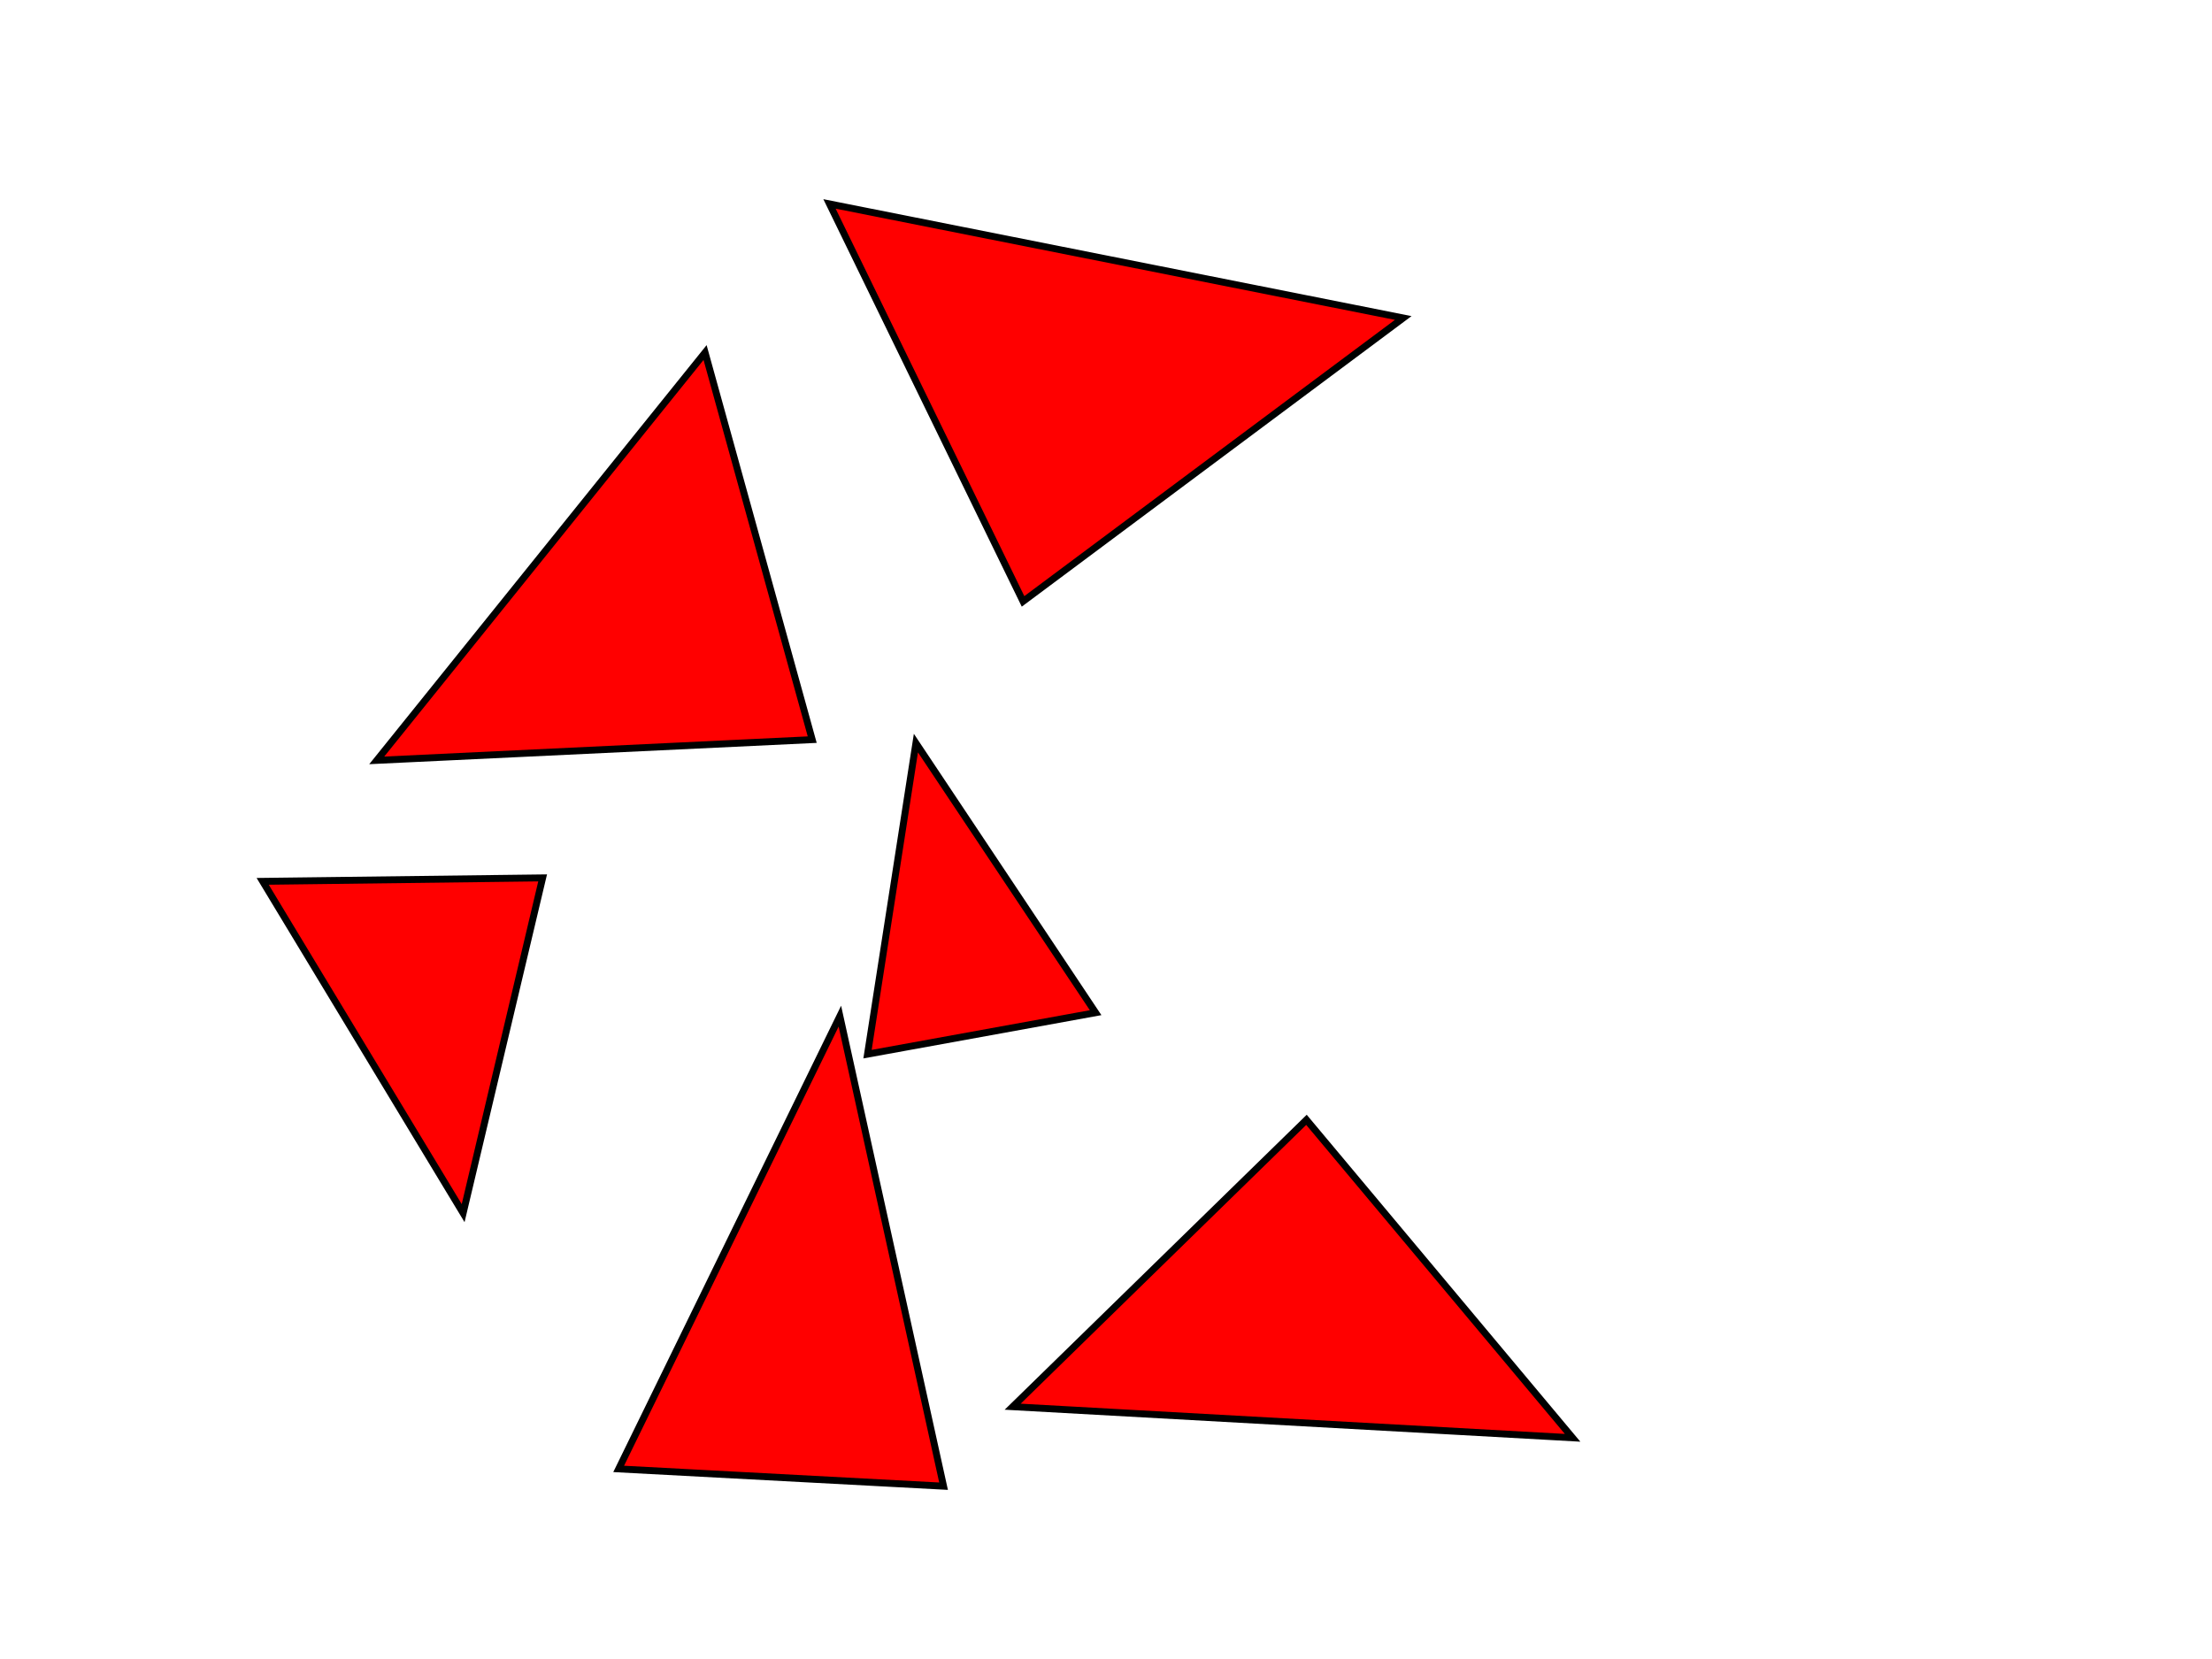
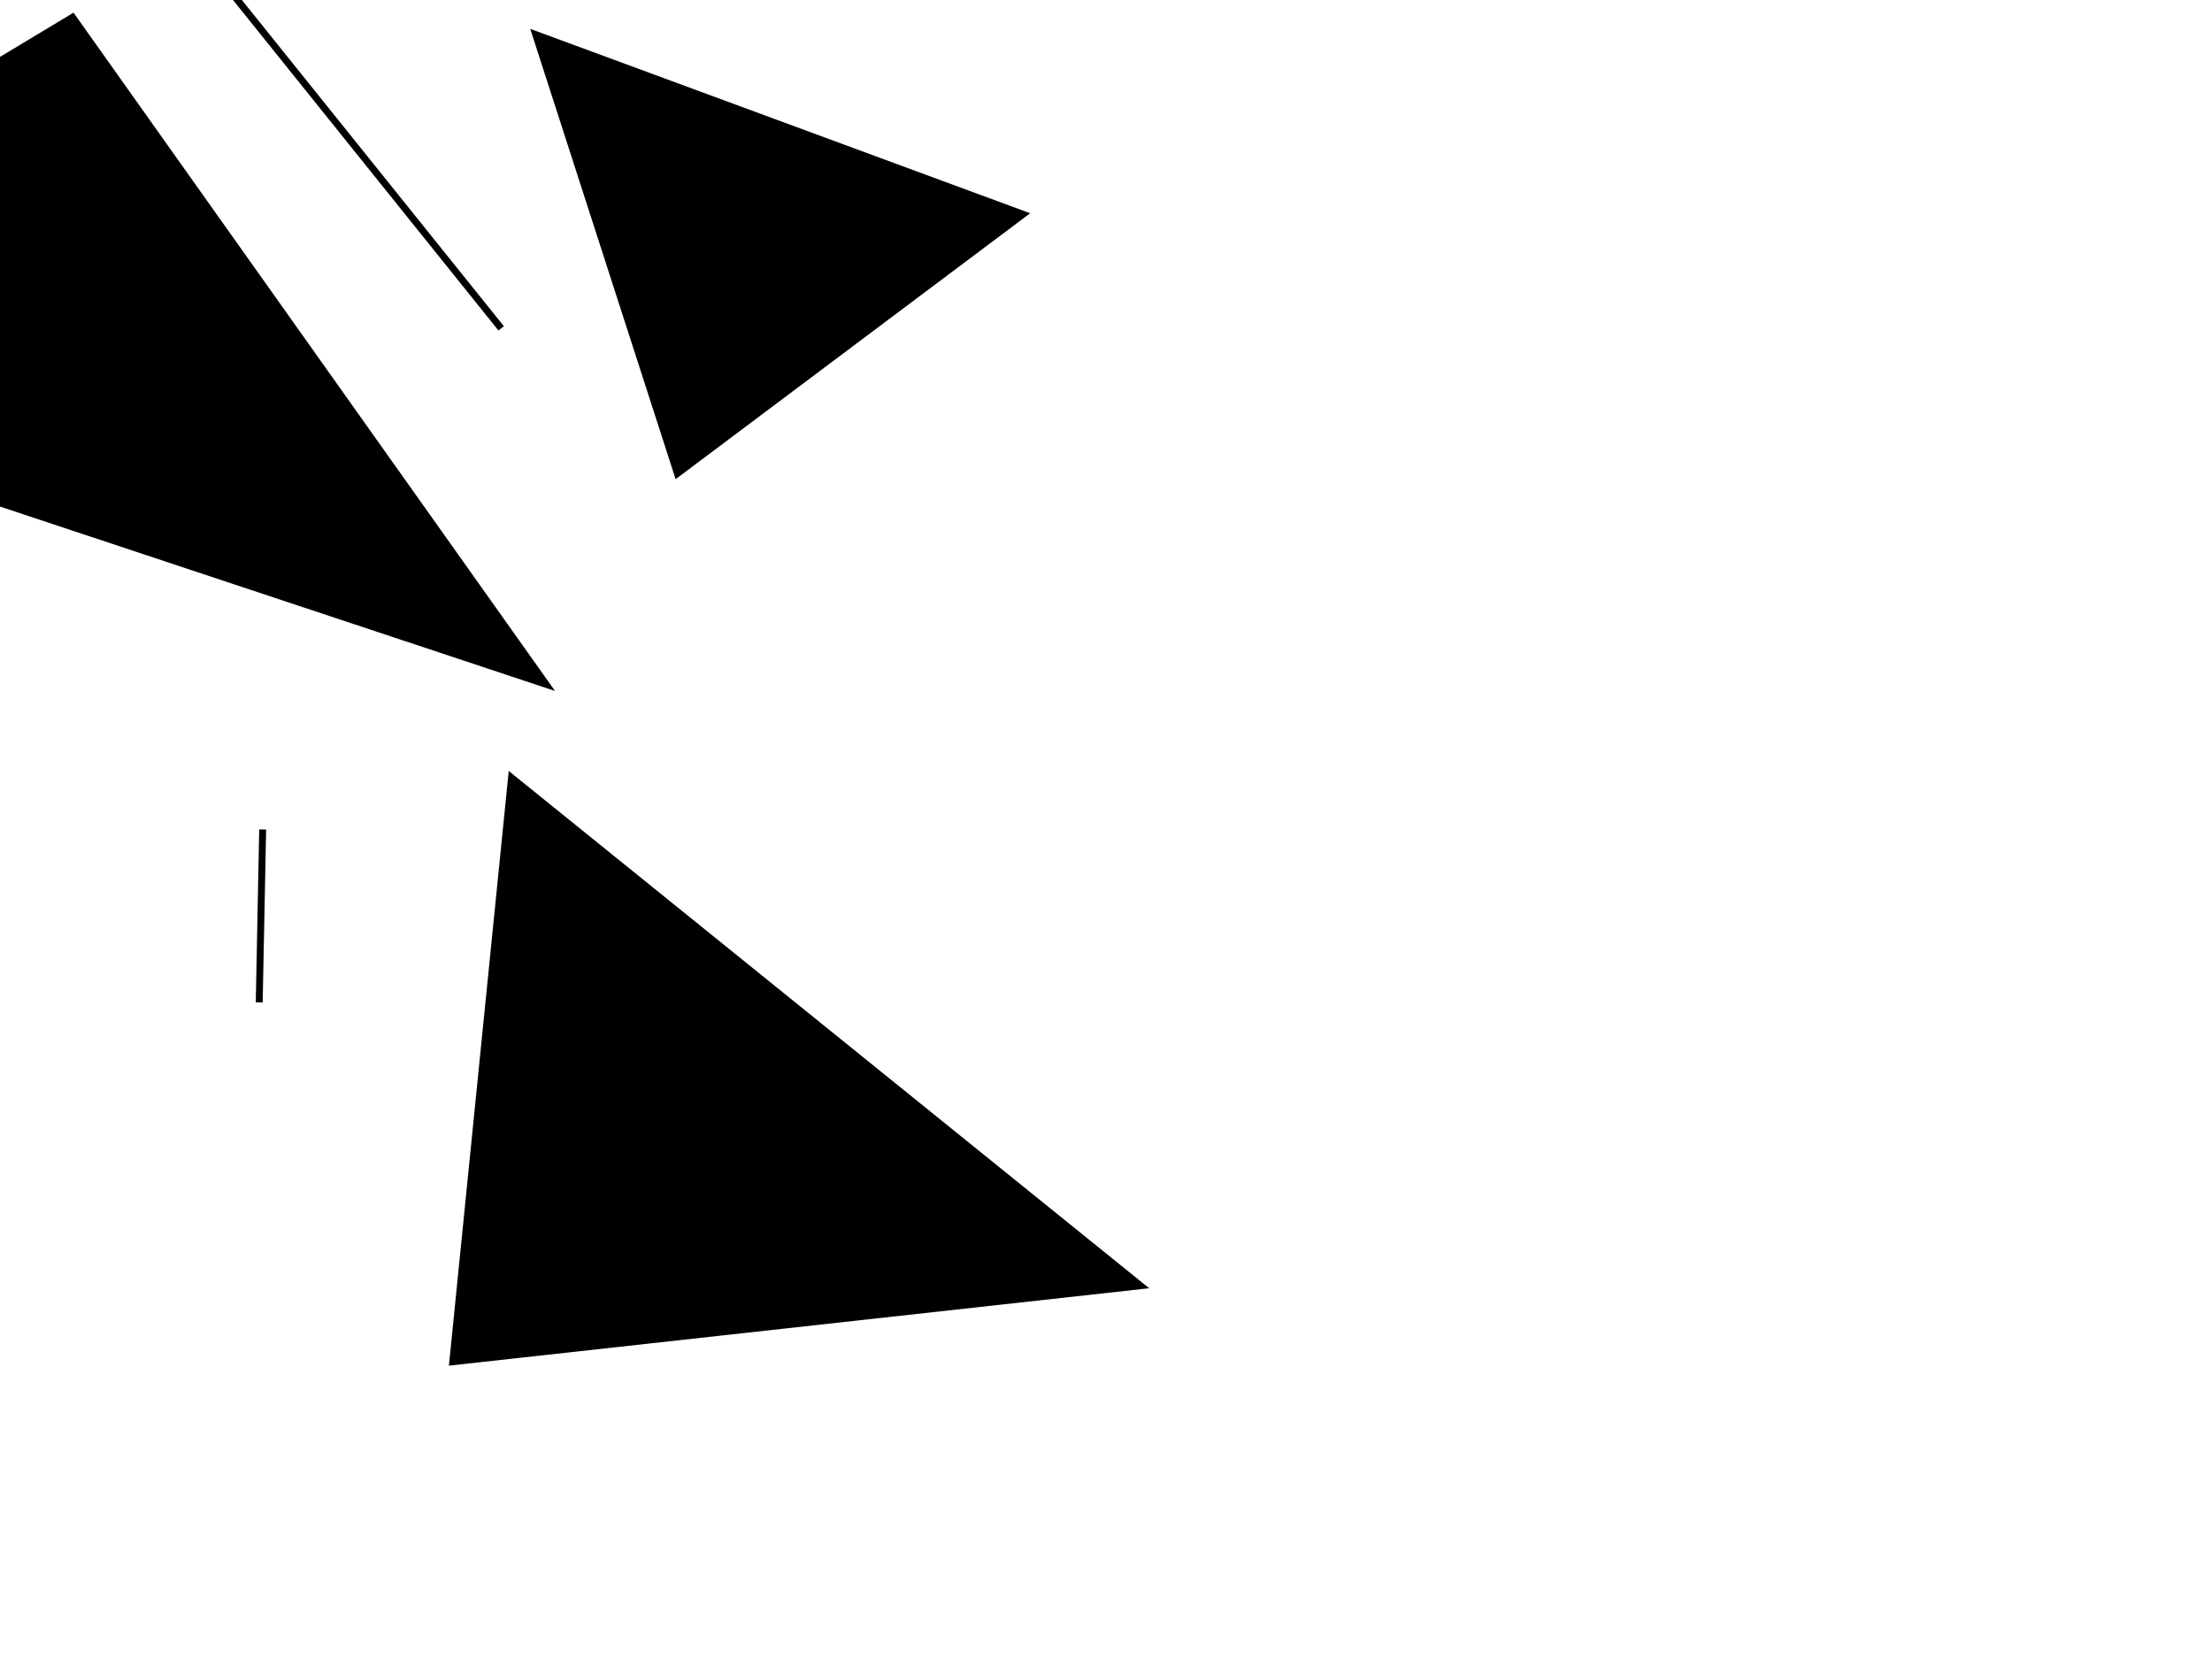
<svg xmlns="http://www.w3.org/2000/svg" width="640" height="480" viewBox="-320 -240 640 480">
-   <polygon points="-77 54 -141 185 -47 190" stroke="black" fill="red" stroke-width="2" />
-   <polygon points="-80 -181 -24 -66 86 -148" stroke="black" fill="red" stroke-width="2" />
-   <polygon points="-116 -138 -211 -20 -85 -26" stroke="black" fill="red" stroke-width="2" />
-   <polygon points="-55 -25 -69 65 -3 53" stroke="black" fill="red" stroke-width="2" />
-   <polygon points="-244 15 -163 14 -186 111" stroke="black" fill="red" stroke-width="2" />
-   <polygon points="58 84 -27 167 135 176" stroke="black" fill="red" stroke-width="2" />
+   <polygon points="-277 -272 -175 -145 -175 -145" stroke="black" fill="0" stroke-width="2" />
+   <polygon points="-165 -230 -124 -103 -24 -178" stroke="black" fill="0" stroke-width="2" />
+   <polygon points="-332 -251 -301 -137 -301 -137" stroke="black" fill="0" stroke-width="2" />
+   <polygon points="-299 -235 -457 -140 -162 -42" stroke="black" fill="0" stroke-width="2" />
+   <polygon points="-172 -15 -189 154 10 132" stroke="black" fill="0" stroke-width="2" />
+   <polygon points="-244 0 -244 0 -245 50" stroke="black" fill="0" stroke-width="2" />
</svg>
